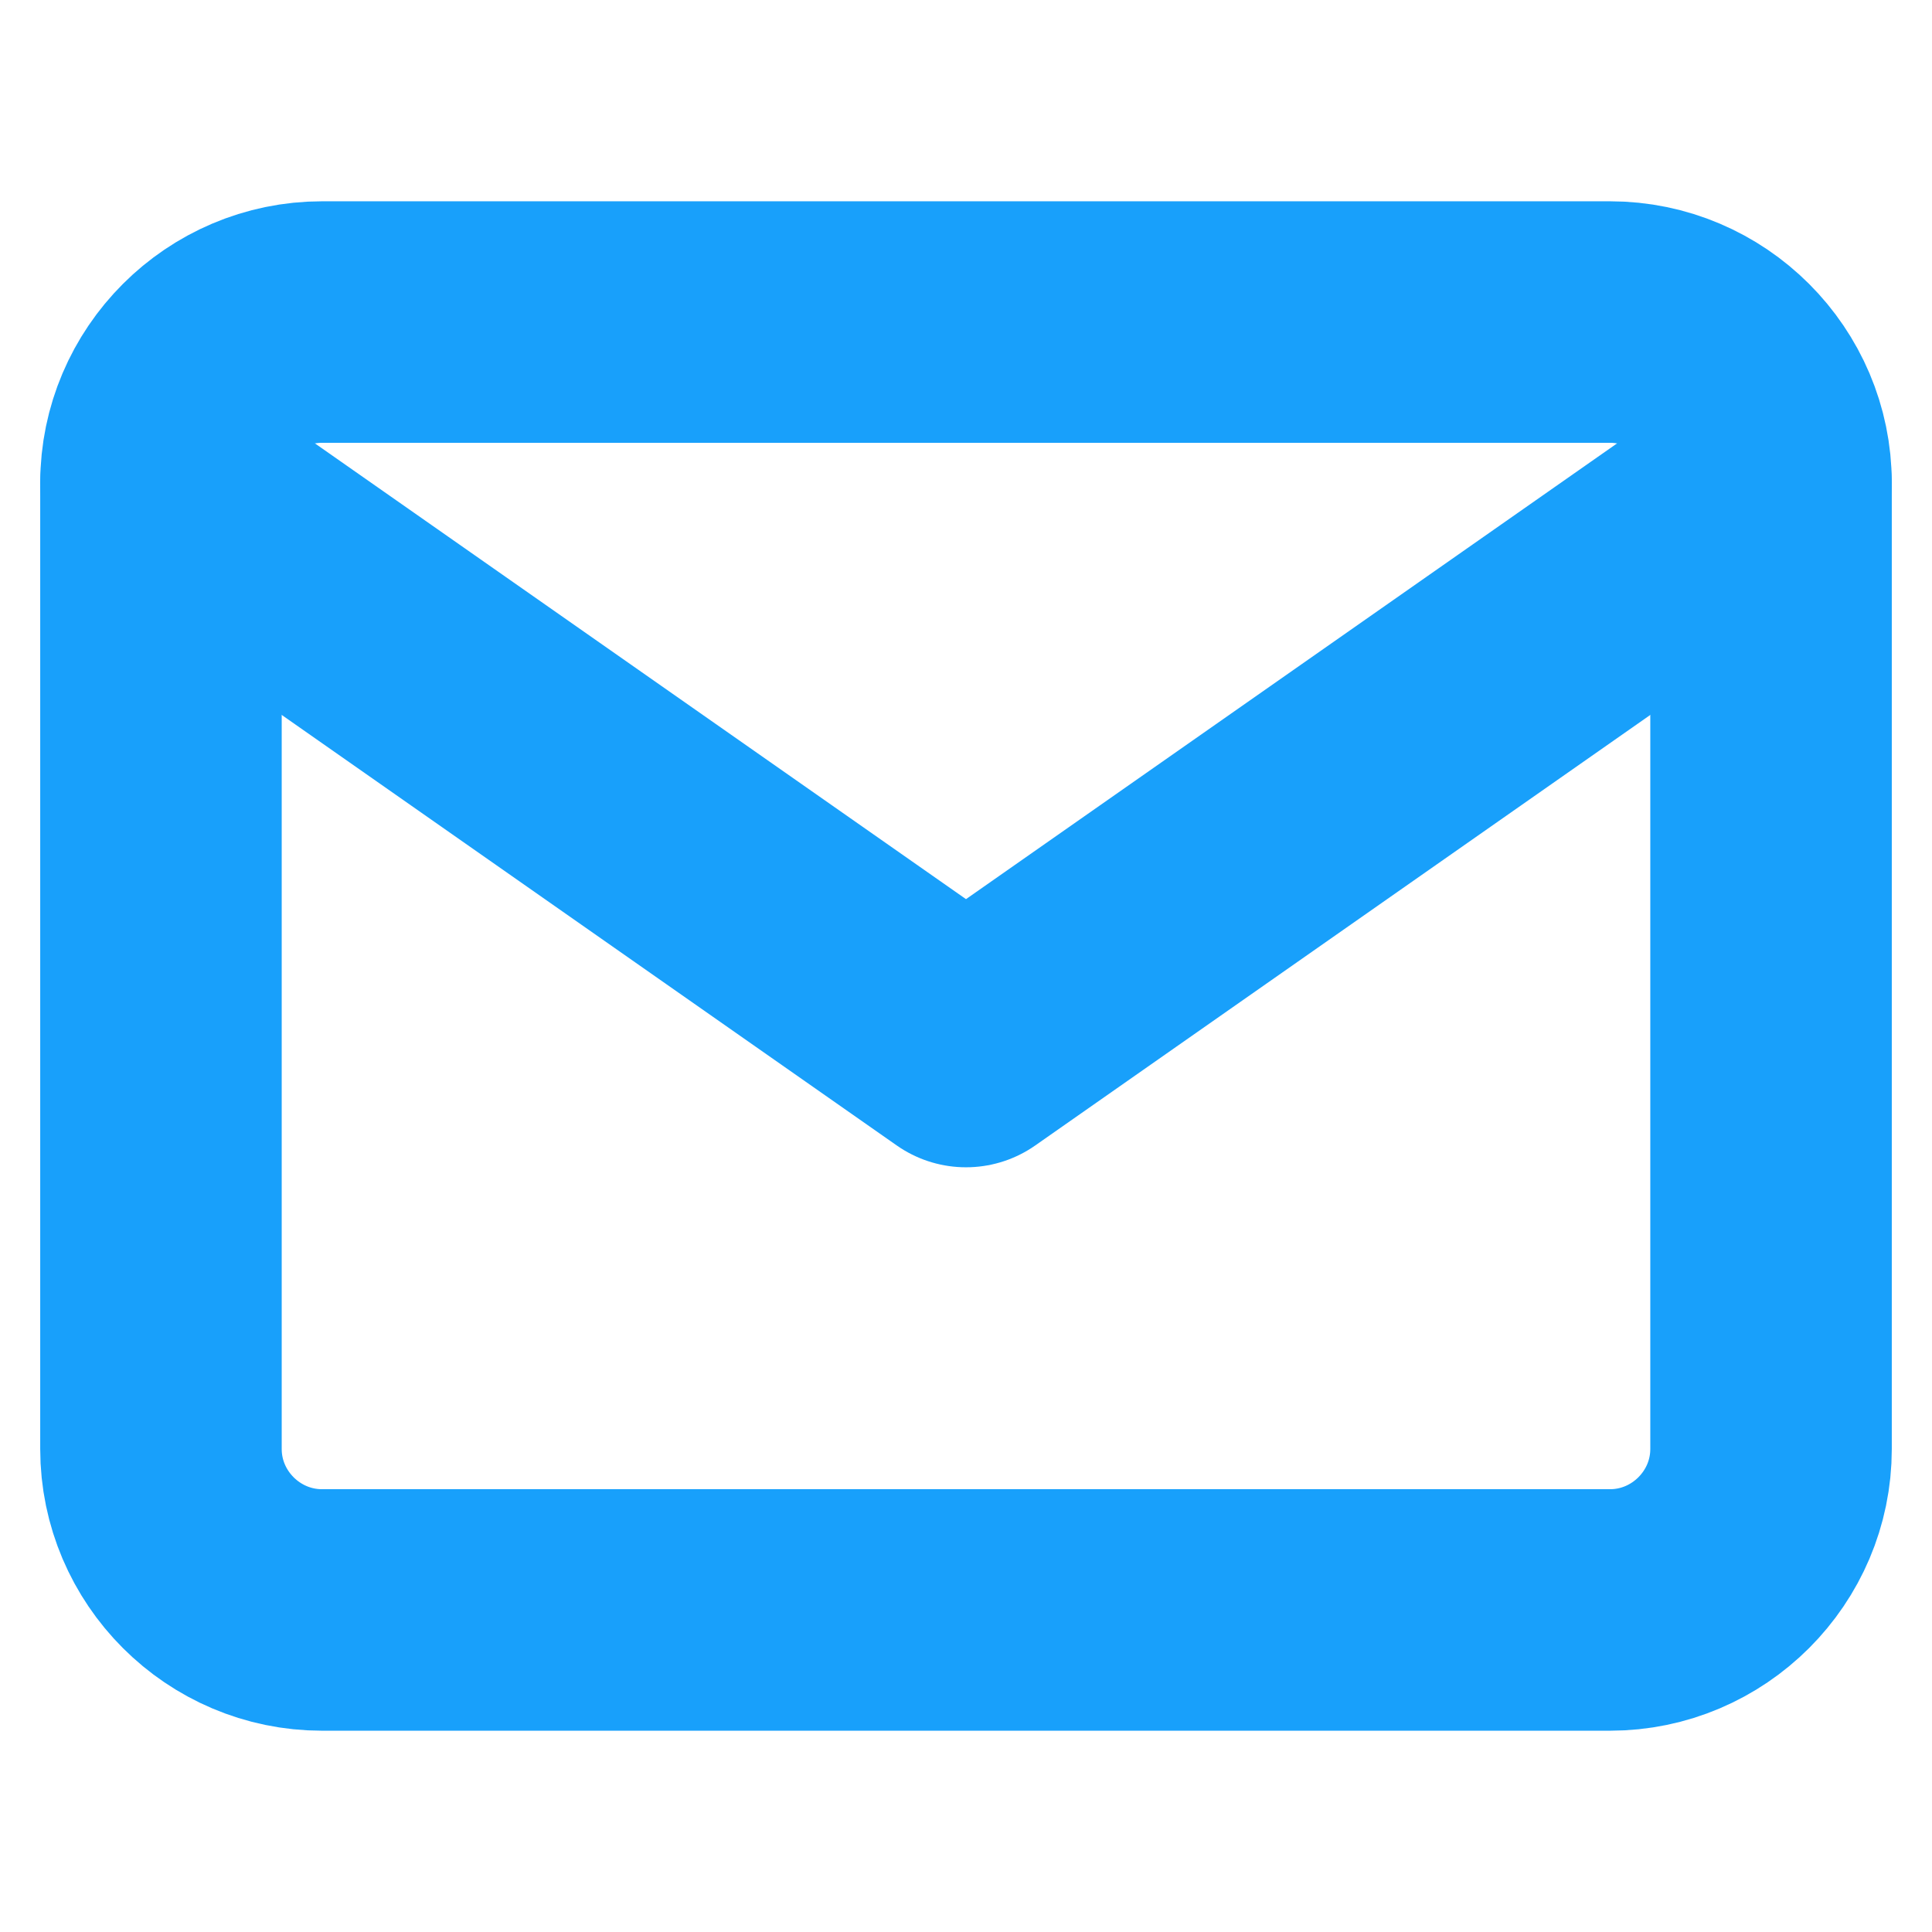
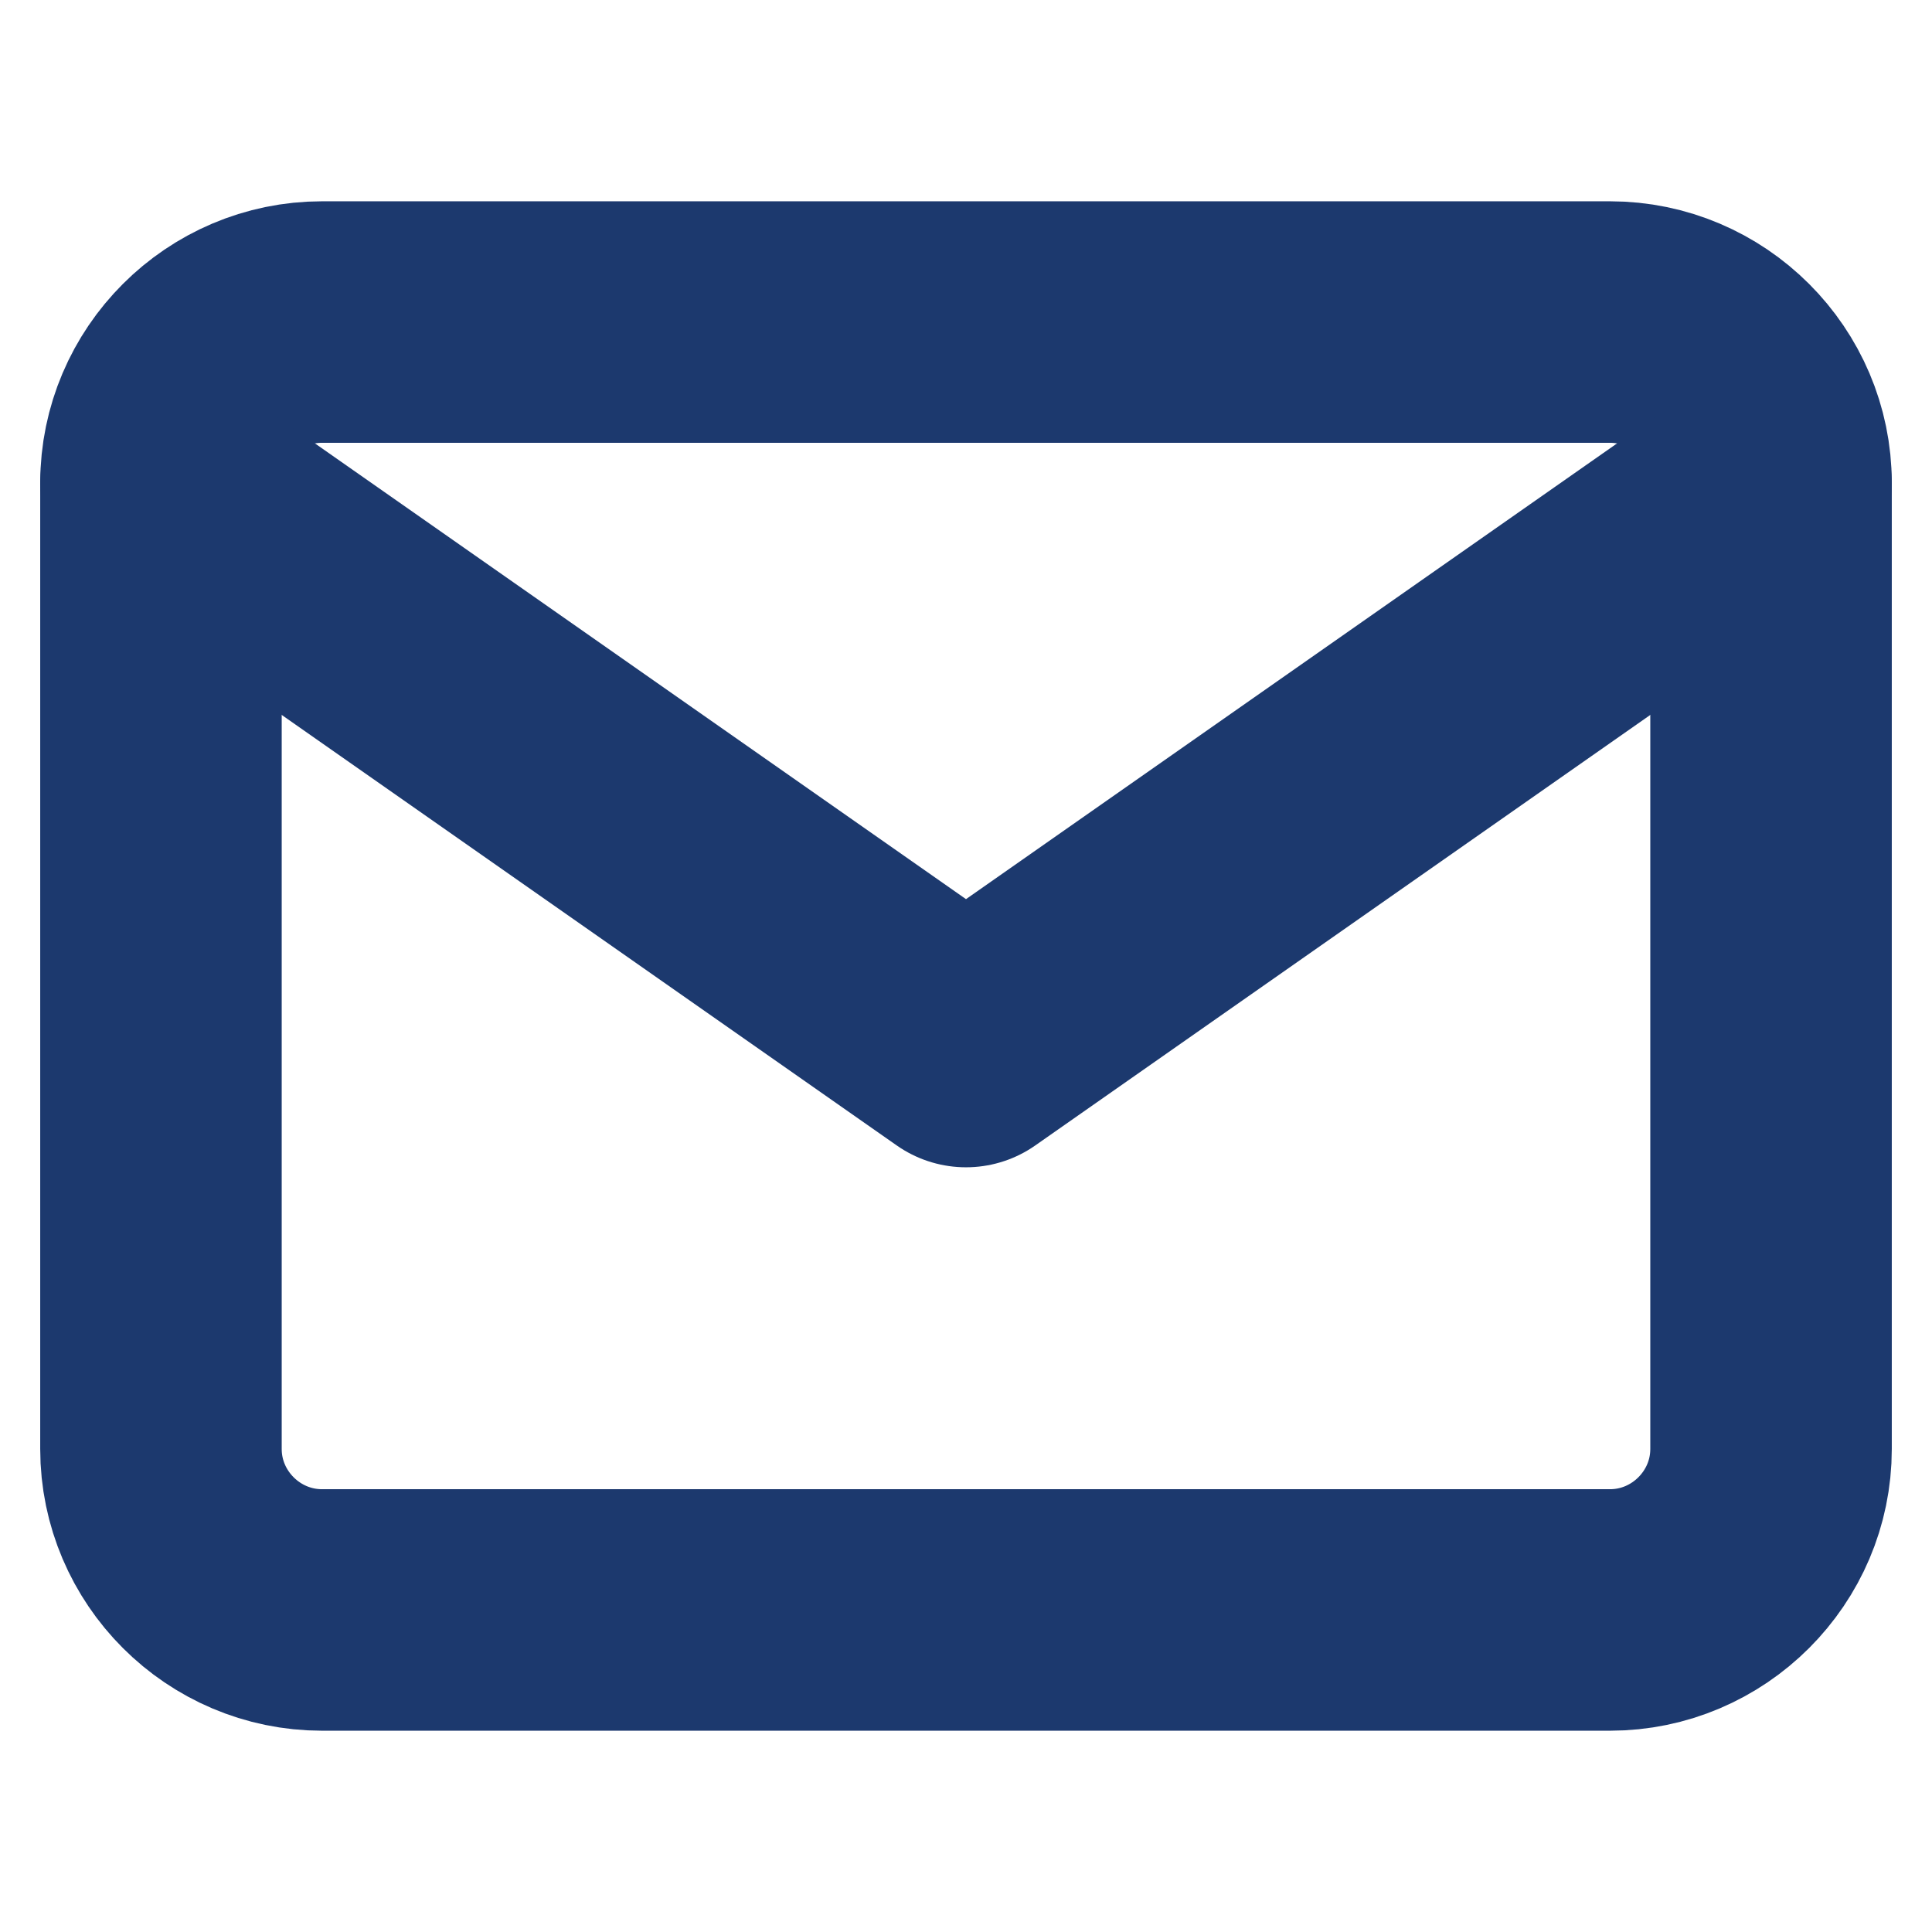
<svg xmlns="http://www.w3.org/2000/svg" width="16" height="16" viewBox="0 0 16 16" fill="none">
-   <path d="M2.667 2.667H13.333C14.067 2.667 14.667 3.267 14.667 4V12C14.667 12.733 14.067 13.333 13.333 13.333H2.667C1.933 13.333 1.333 12.733 1.333 12V4C1.333 3.267 1.933 2.667 2.667 2.667Z" stroke="#18A0FB" stroke-width="2" stroke-linecap="round" stroke-linejoin="round" />
-   <path d="M14.667 4L8 8.667L1.333 4" stroke="#18A0FB" stroke-width="2" stroke-linecap="round" stroke-linejoin="round" />
+   <path d="M2.667 2.667H13.333C14.067 2.667 14.667 3.267 14.667 4V12C14.667 12.733 14.067 13.333 13.333 13.333H2.667C1.933 13.333 1.333 12.733 1.333 12V4C1.333 3.267 1.933 2.667 2.667 2.667Z" stroke="#1C396E" stroke-width="2" stroke-linecap="round" stroke-linejoin="round" />
+   <path d="M14.667 4L8 8.667L1.333 4" stroke="#1C396E" stroke-width="2" stroke-linecap="round" stroke-linejoin="round" />
</svg>
